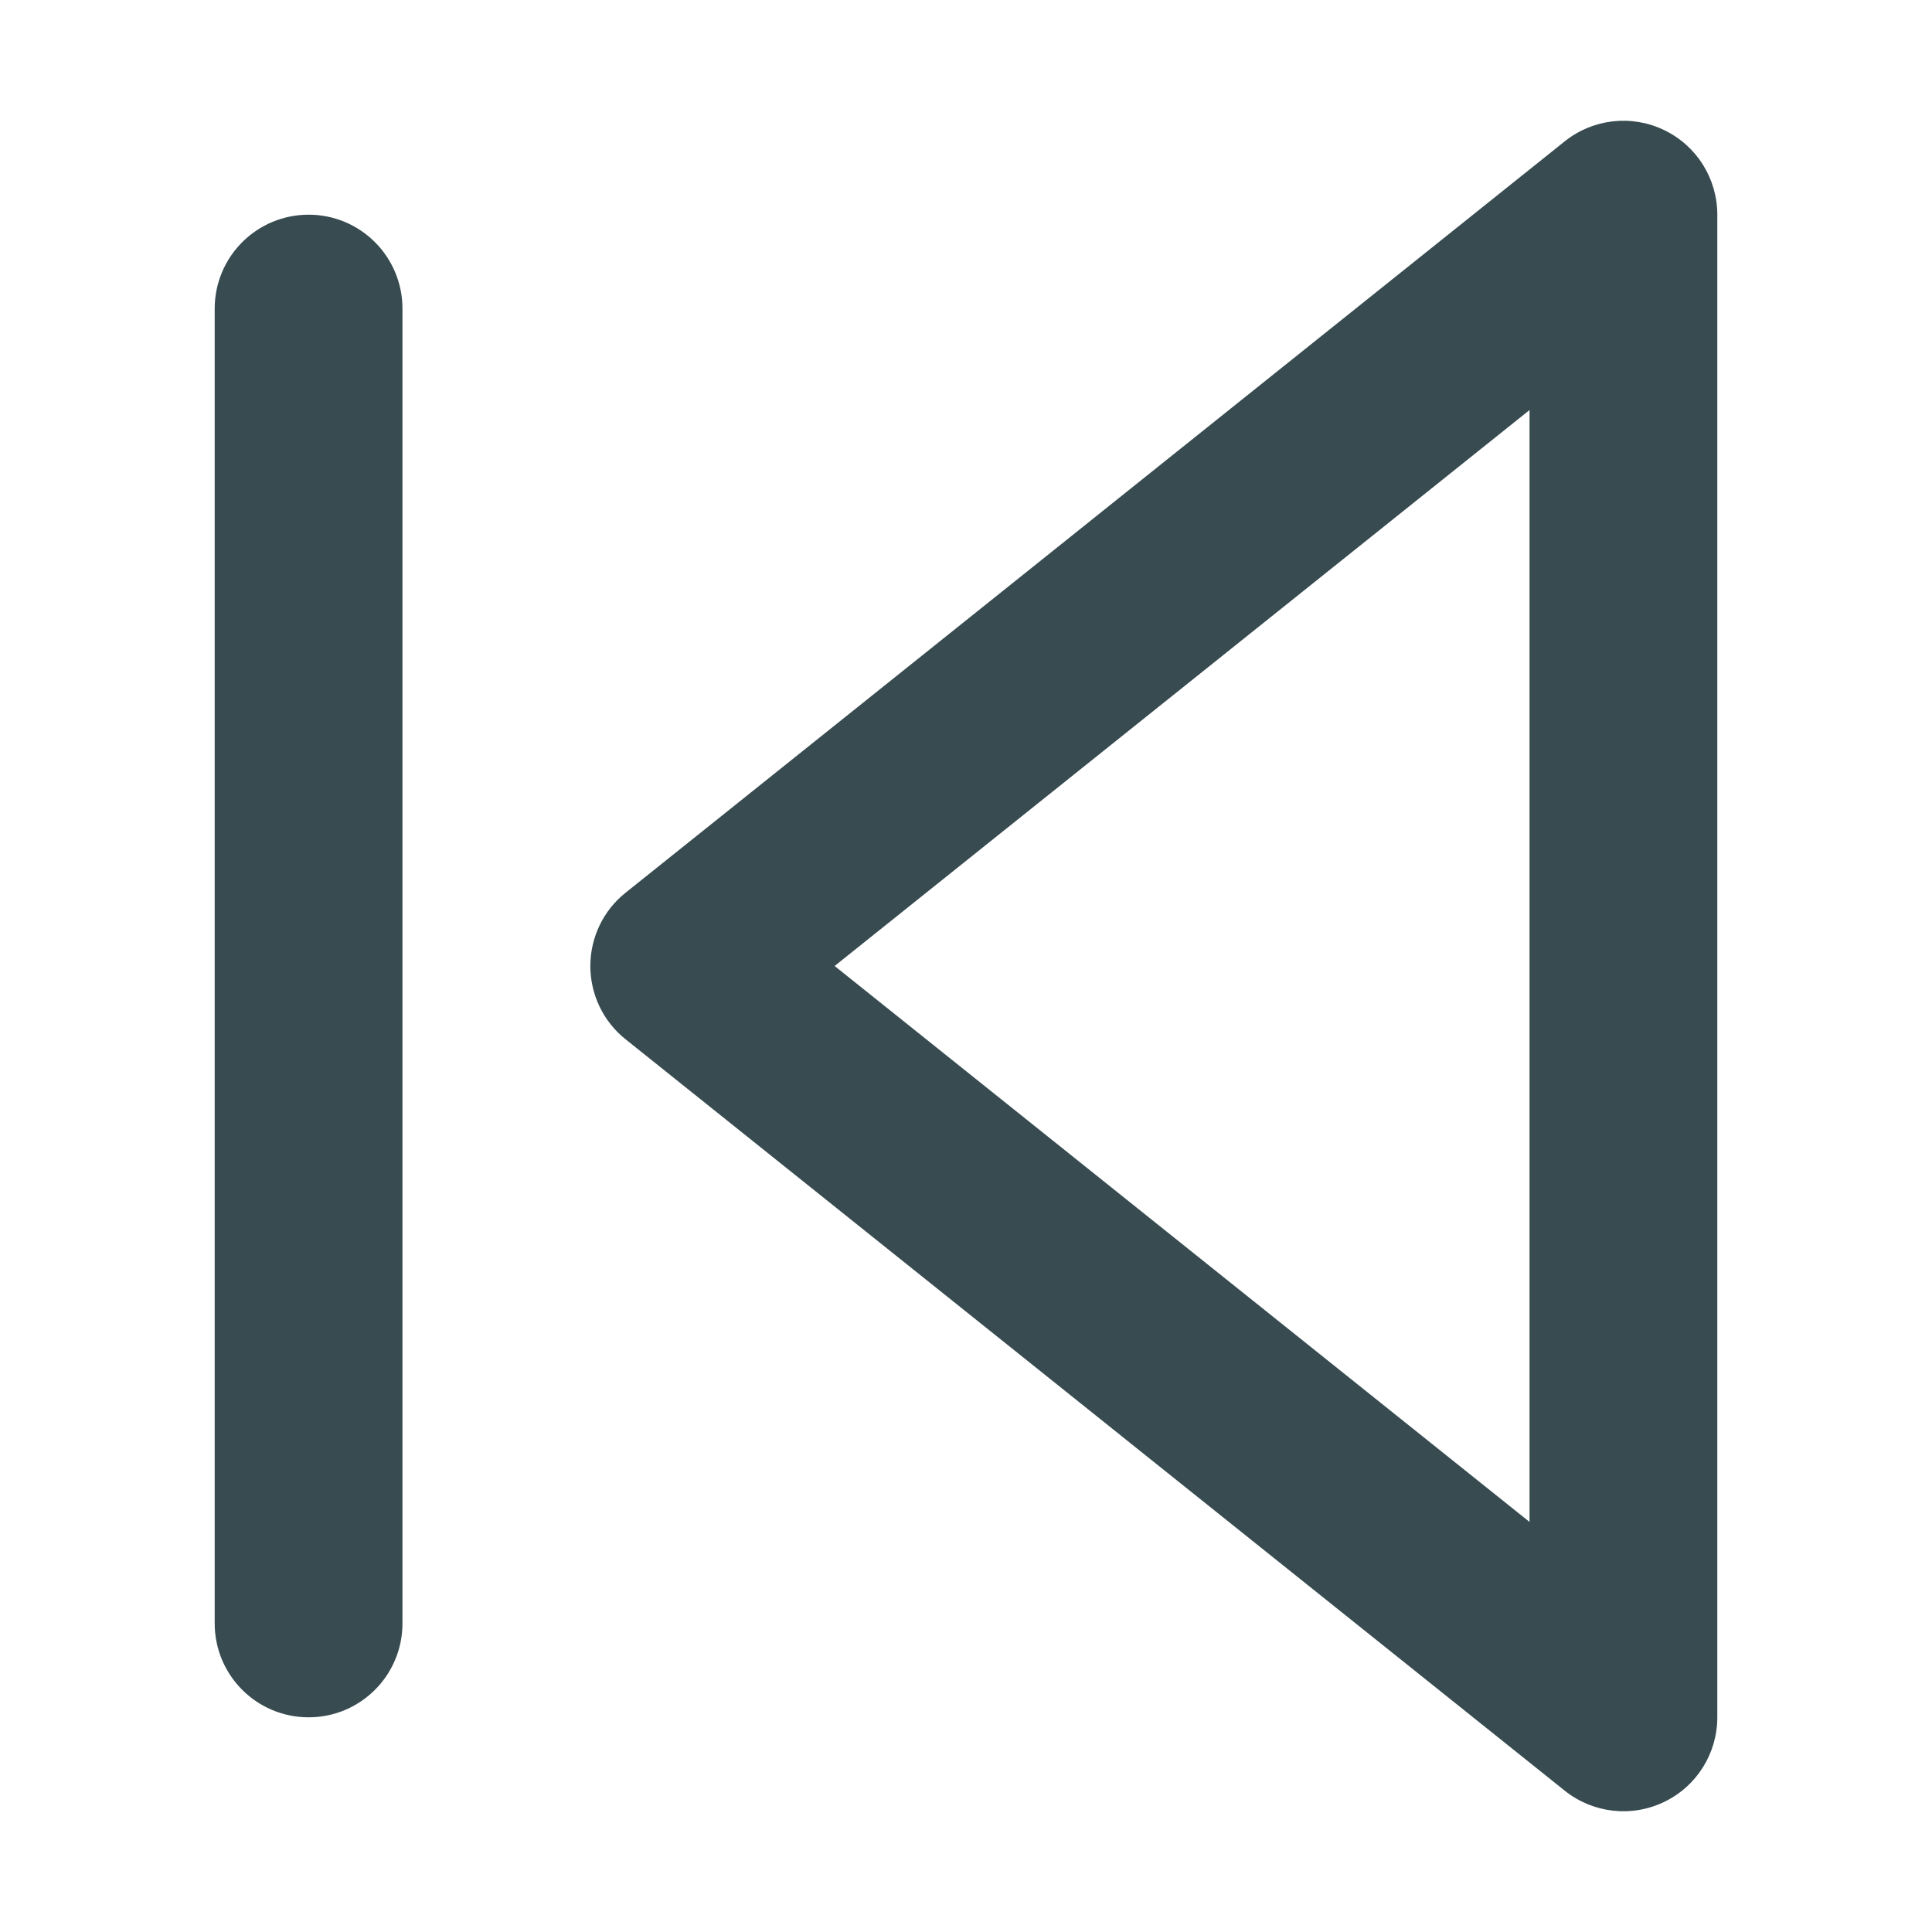
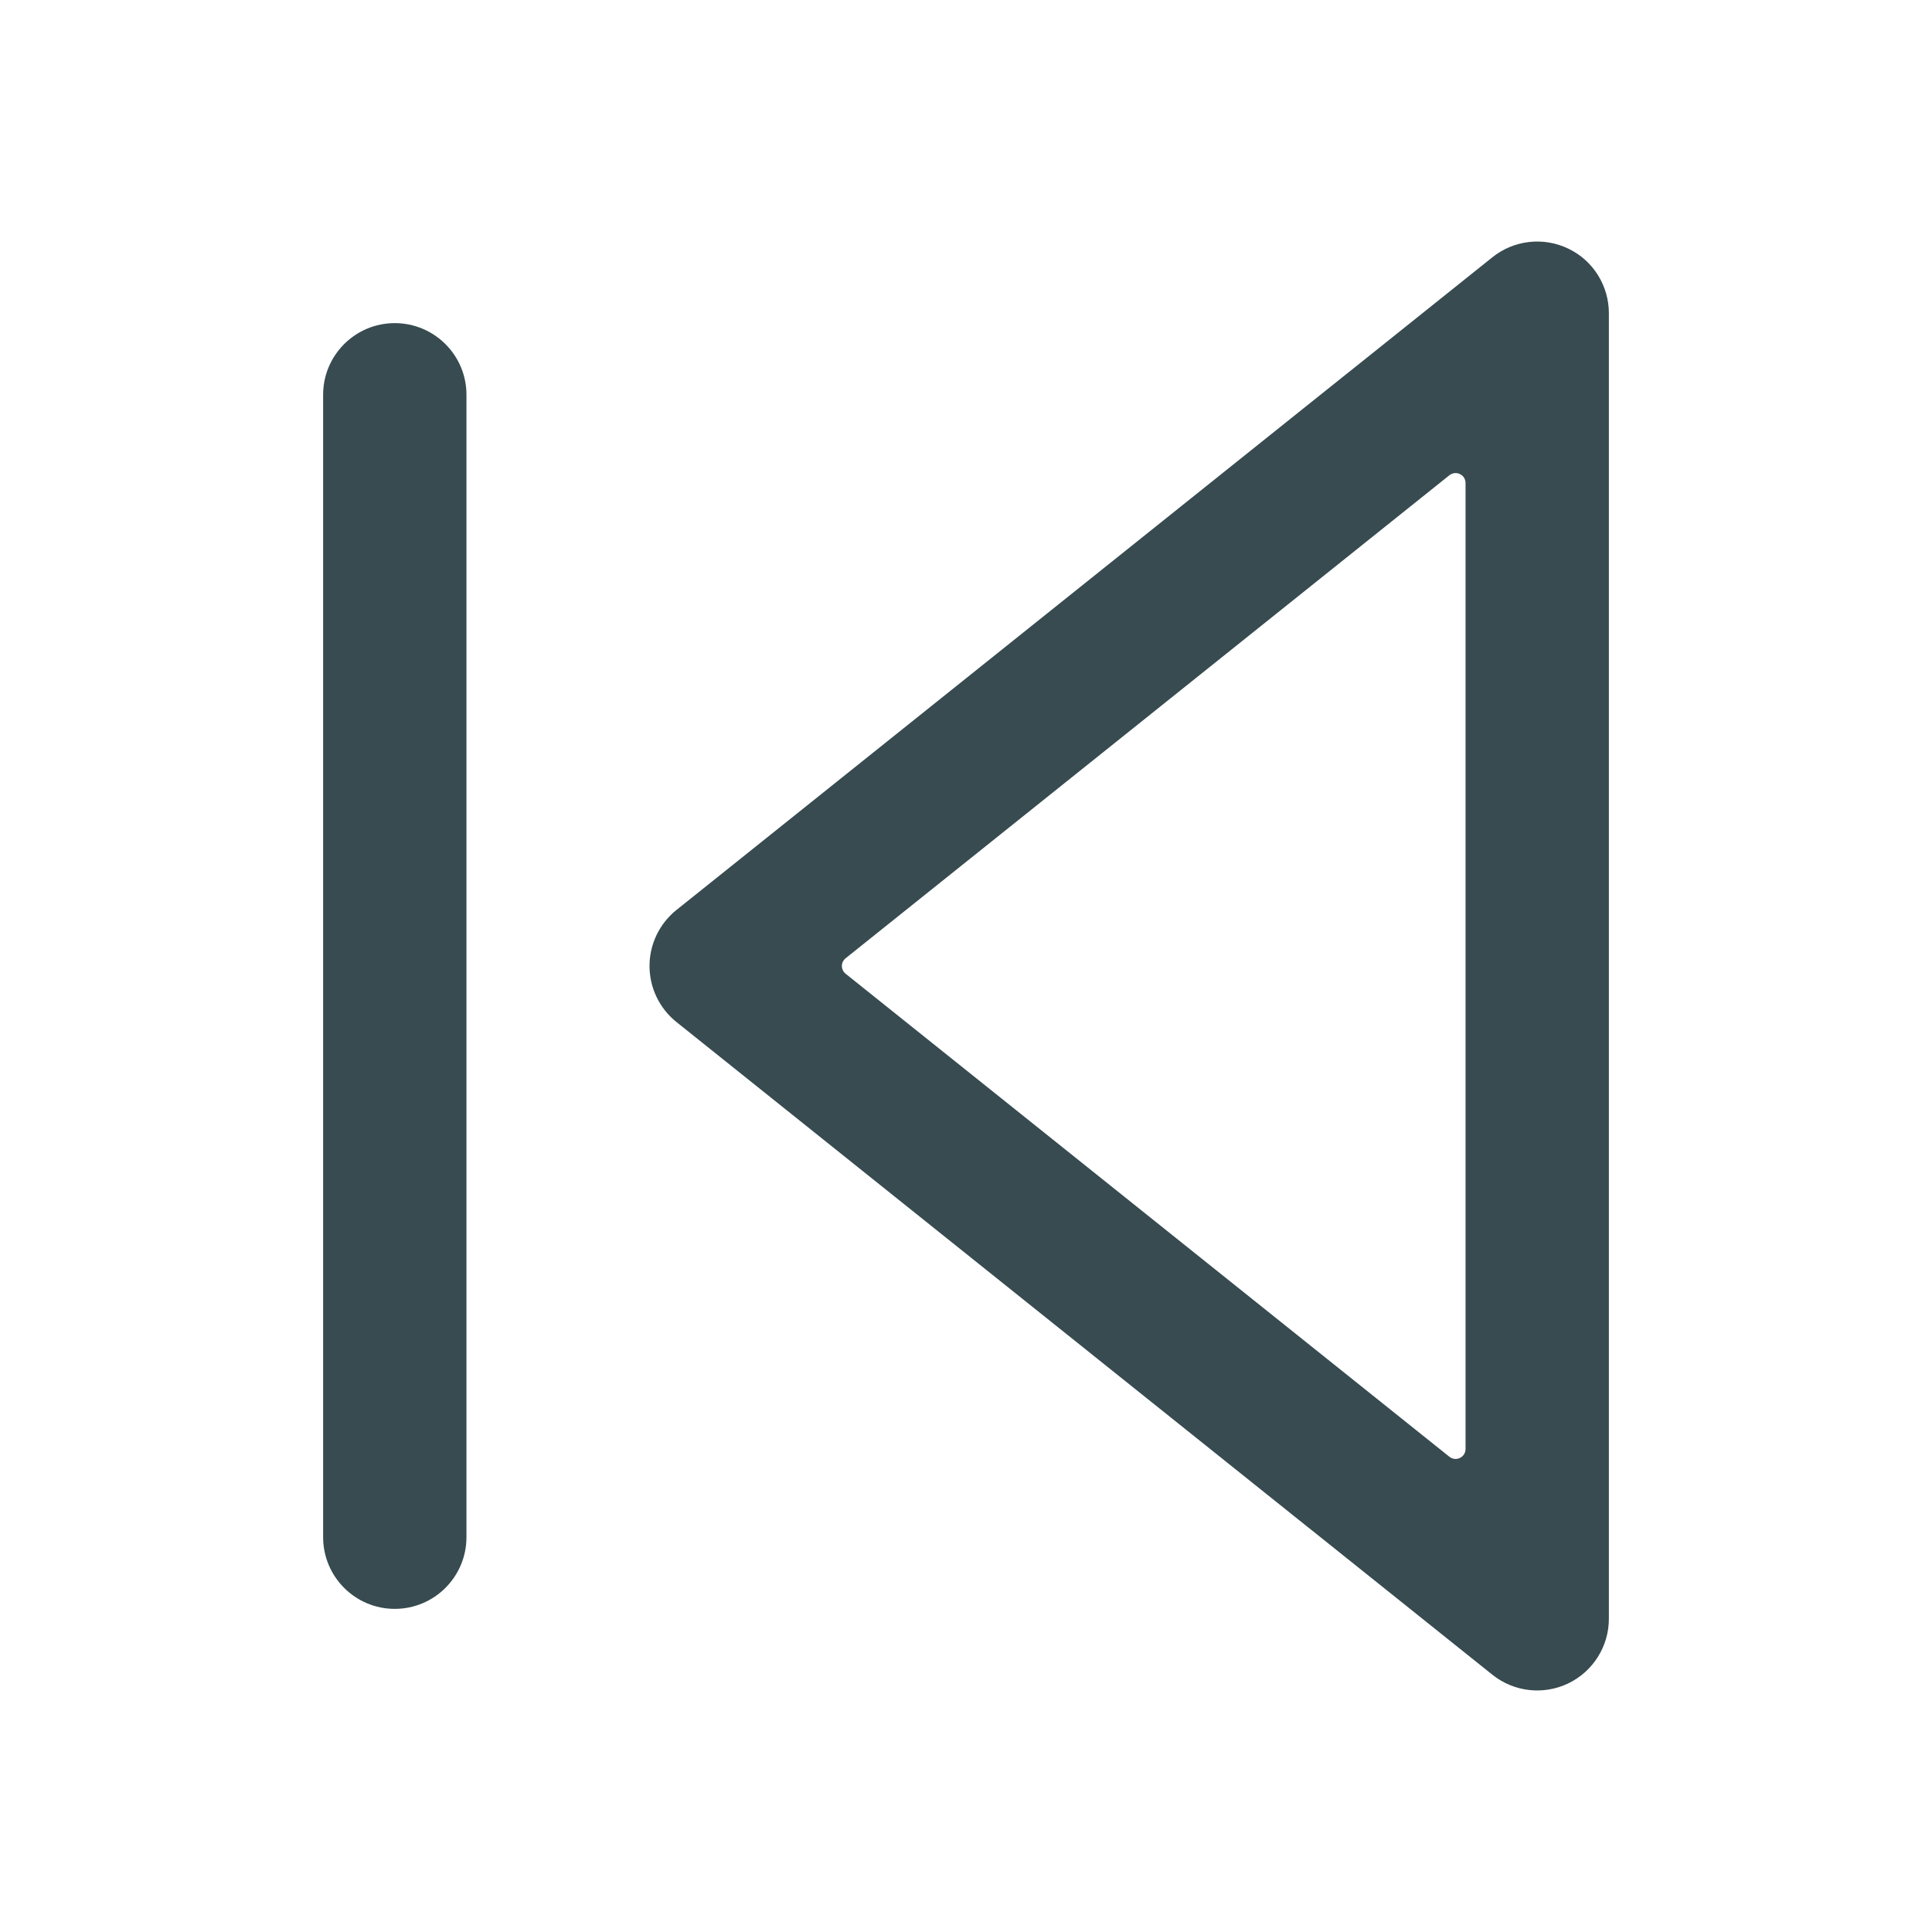
<svg xmlns="http://www.w3.org/2000/svg" width="16" height="16" viewBox="0 0 16 16" fill="none">
-   <path fill-rule="evenodd" clip-rule="evenodd" d="M14.222 1.778C14.222 1.479 14.051 1.206 13.781 1.077C13.512 0.947 13.192 0.984 12.959 1.17L5.181 7.393C4.996 7.54 4.889 7.764 4.889 8C4.889 8.236 4.996 8.46 5.181 8.607L12.959 14.83C13.192 15.016 13.512 15.053 13.781 14.923C14.051 14.794 14.222 14.521 14.222 14.222V1.778ZM12.667 12.604L6.912 8L12.667 3.396V12.604Z" fill="#374B50" />
-   <path d="M3.333 2.556C3.333 2.126 2.985 1.778 2.556 1.778C2.126 1.778 1.778 2.126 1.778 2.556V13.444C1.778 13.874 2.126 14.222 2.556 14.222C2.985 14.222 3.333 13.874 3.333 13.444V2.556Z" fill="#374B50" />
+   <path fill-rule="evenodd" clip-rule="evenodd" d="M12.36 2.13C12.538 1.988 12.782 1.96 12.988 2.059C13.193 2.157 13.324 2.365 13.324 2.594V13.406C13.324 13.634 13.193 13.842 12.988 13.941C12.782 14.04 12.538 14.012 12.36 13.87L5.602 8.464C5.461 8.351 5.379 8.18 5.379 8C5.379 7.82 5.461 7.649 5.602 7.536L12.36 2.13ZM12.137 4C12.137 3.968 12.119 3.939 12.09 3.926C12.062 3.912 12.028 3.916 12.003 3.936L7.003 7.936C6.984 7.951 6.972 7.975 6.972 8C6.972 8.025 6.984 8.049 7.003 8.064L12.003 12.064C12.028 12.084 12.062 12.088 12.09 12.074C12.119 12.061 12.137 12.032 12.137 12V4Z" fill="#374B50" />
+   <path d="M2.676 3.269C2.676 2.942 2.942 2.676 3.269 2.676C3.597 2.676 3.863 2.942 3.863 3.269V12.73C3.863 13.058 3.597 13.324 3.269 13.324C2.942 13.324 2.676 13.058 2.676 12.73V3.269Z" fill="#374B50" />
</svg>
